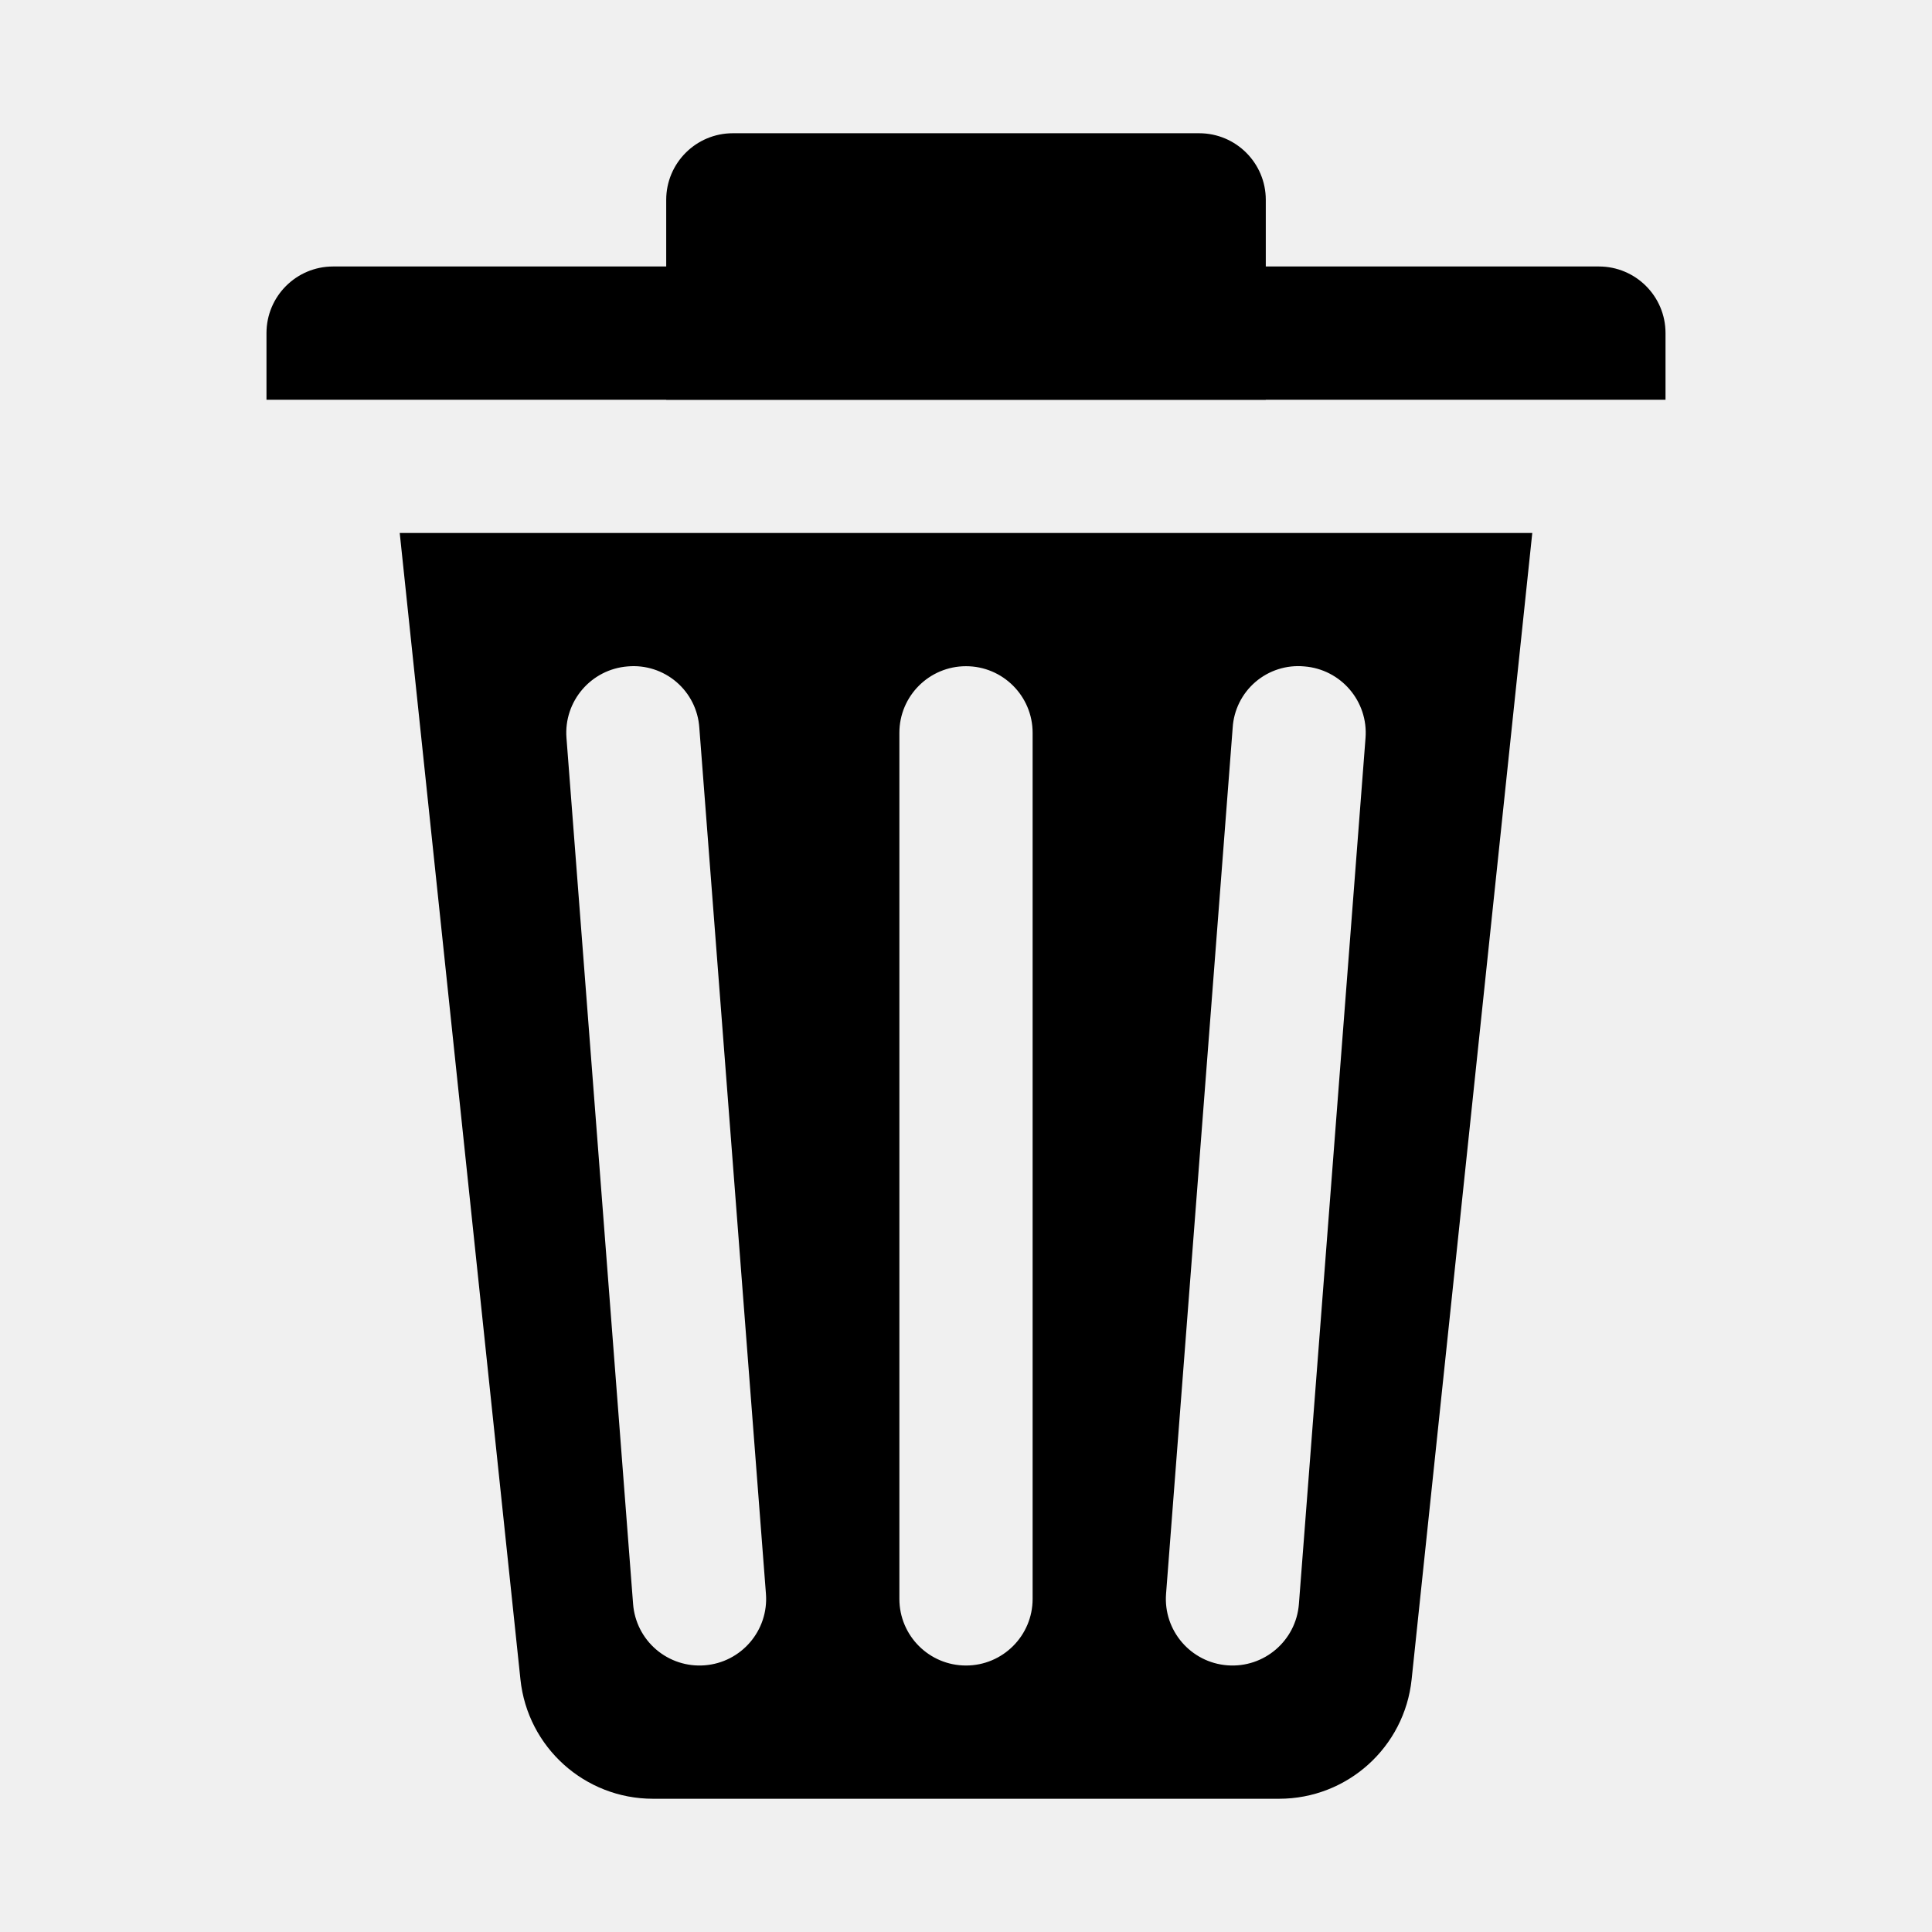
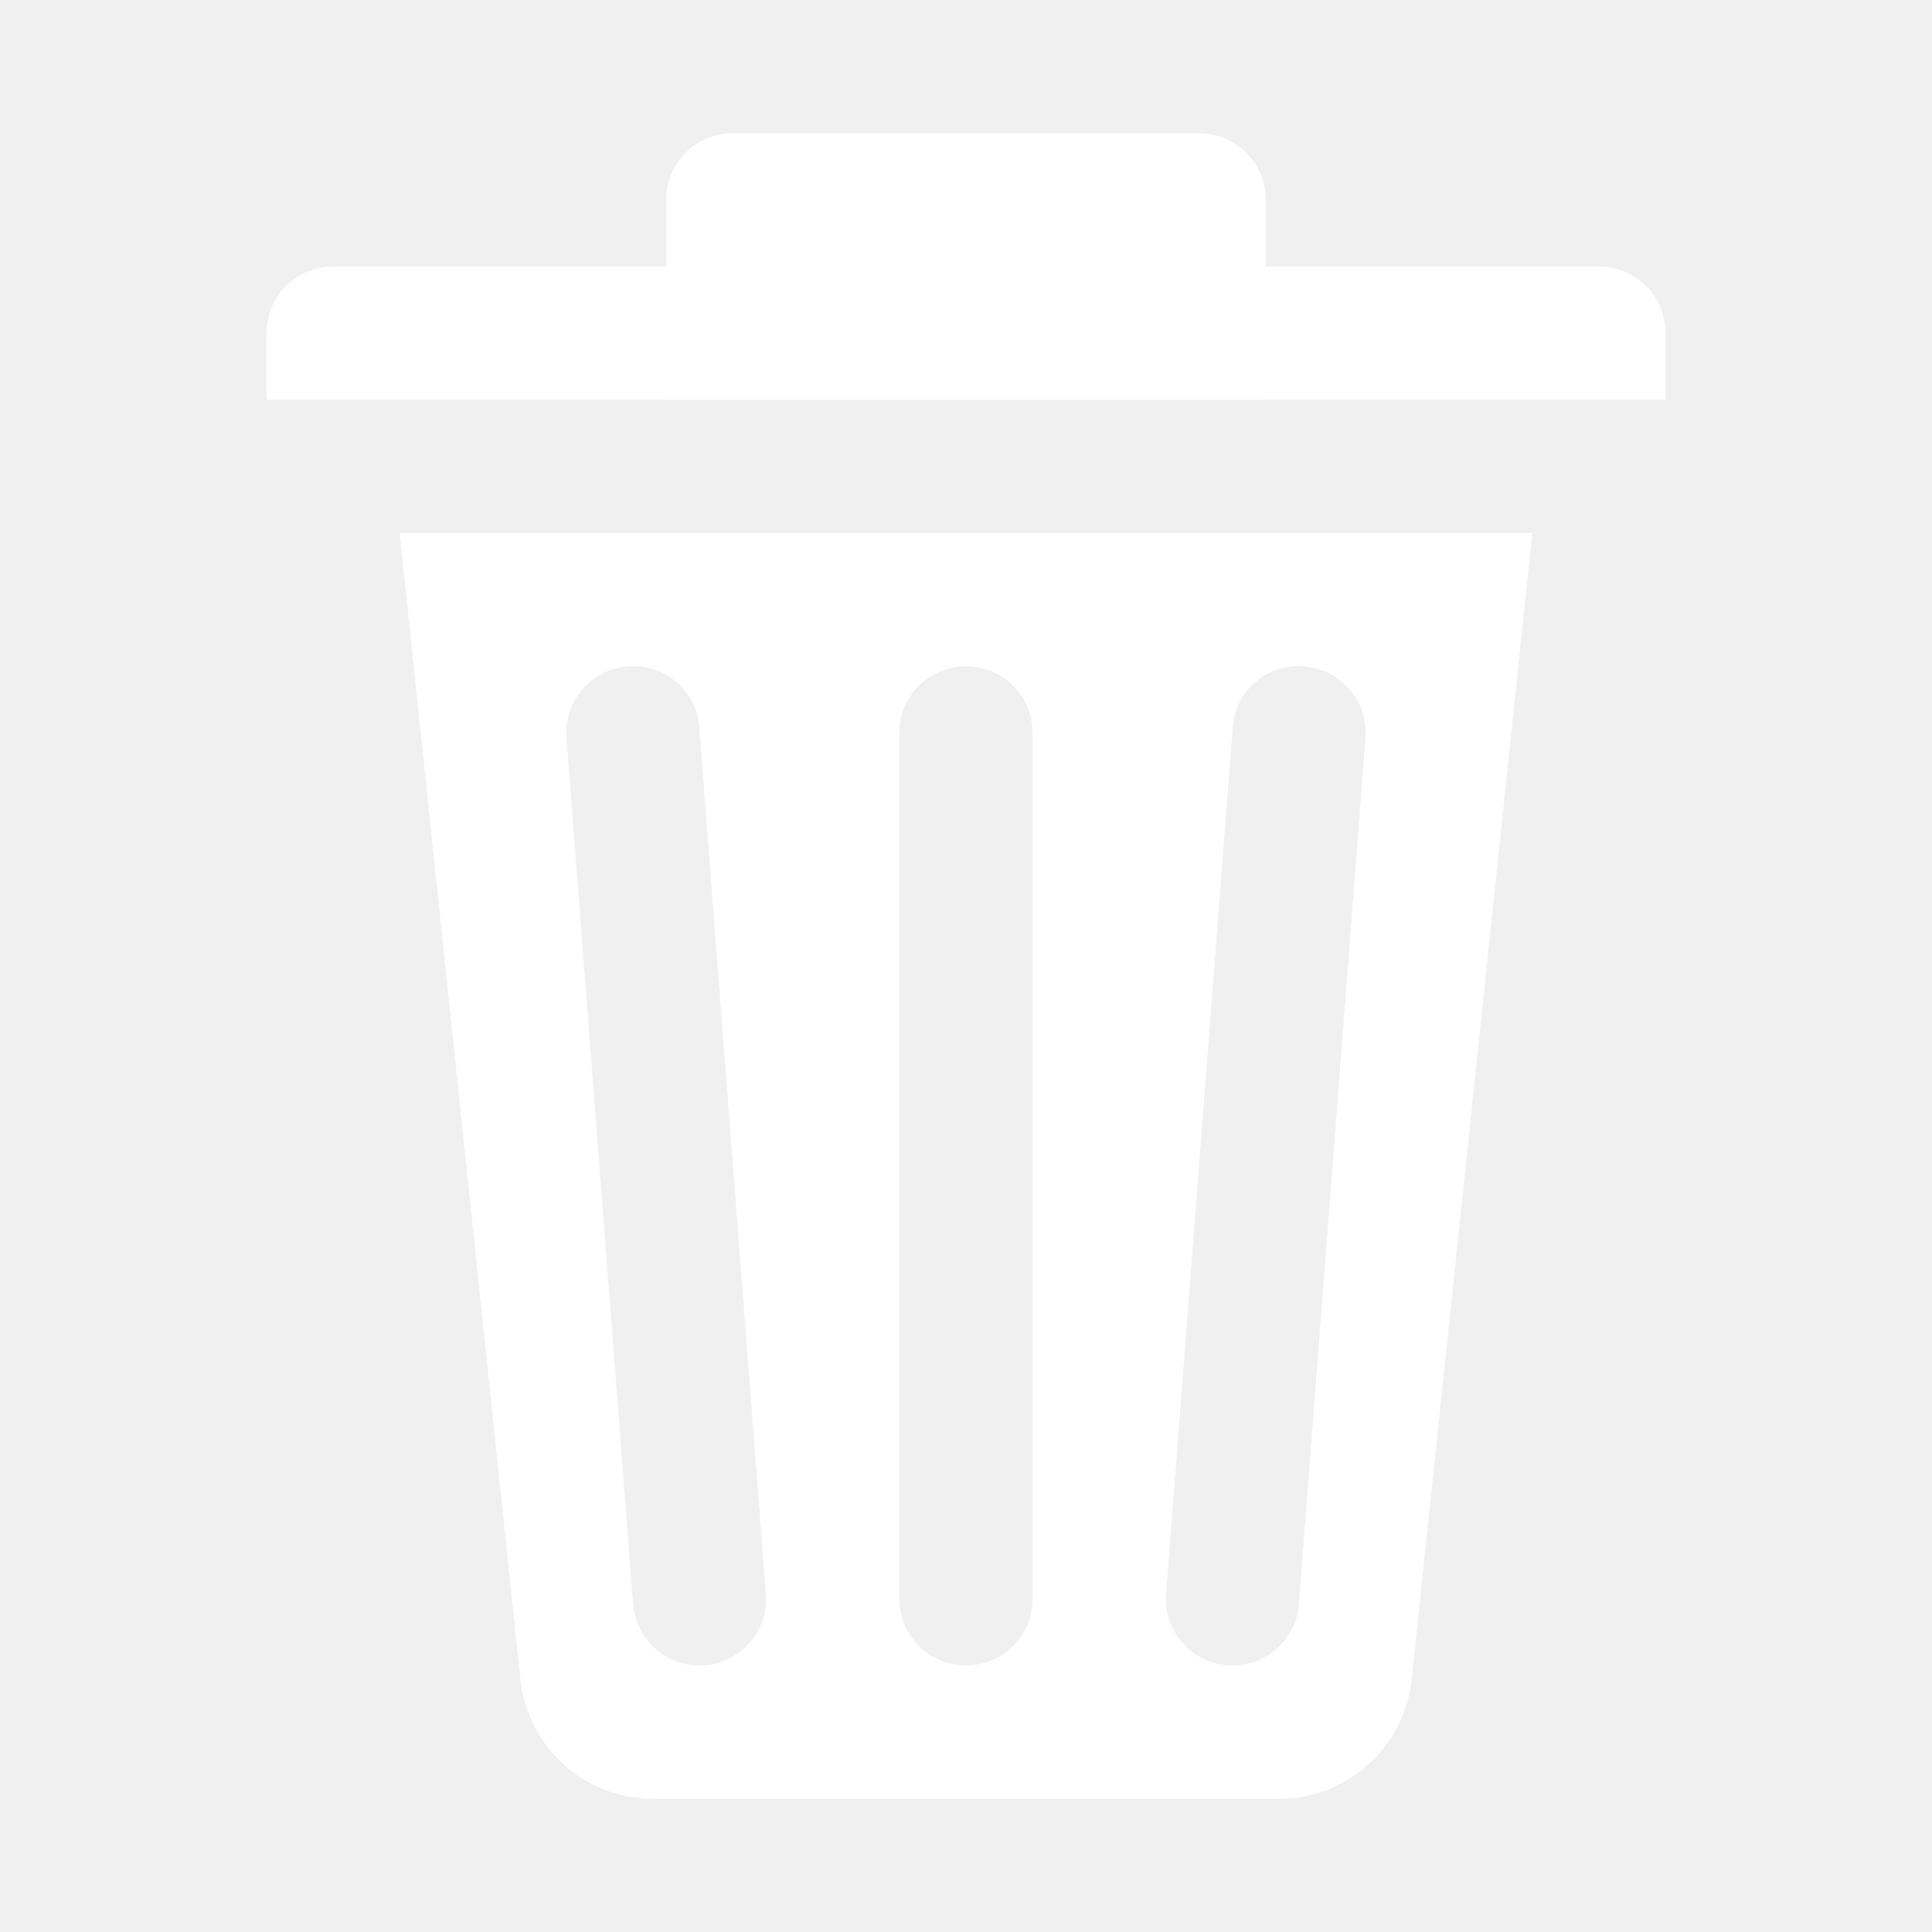
- <svg xmlns="http://www.w3.org/2000/svg" id="Layer_1" x="0" y="0" version="1.1" viewBox="0 0 29 29" xml:space="preserve">
+ <svg xmlns="http://www.w3.org/2000/svg" fill="#fff" id="Layer_1" x="0" y="0" version="1.1" viewBox="0 0 29 29" xml:space="preserve">
  <path d="M10 3v3h9V3a1 1 0 0 0-1-1h-7a1 1 0 0 0-1 1z" />
  <path d="M4 5v1h21V5a1 1 0 0 0-1-1H5a1 1 0 0 0-1 1zM6 8l1.812 17.209A2 2 0 0 0 9.801 27H19.2a2 2 0 0 0 1.989-1.791L23 8H6zm4.577 16.997a.999.999 0 0 1-1.074-.92l-1-13a1 1 0 0 1 .92-1.074.989.989 0 0 1 1.074.92l1 13a1 1 0 0 1-.92 1.074zM15.5 24a1 1 0 0 1-2 0V11a1 1 0 0 1 2 0v13zm3.997.077a.999.999 0 1 1-1.994-.154l1-13a.985.985 0 0 1 1.074-.92 1 1 0 0 1 .92 1.074l-1 13z" />
</svg>
